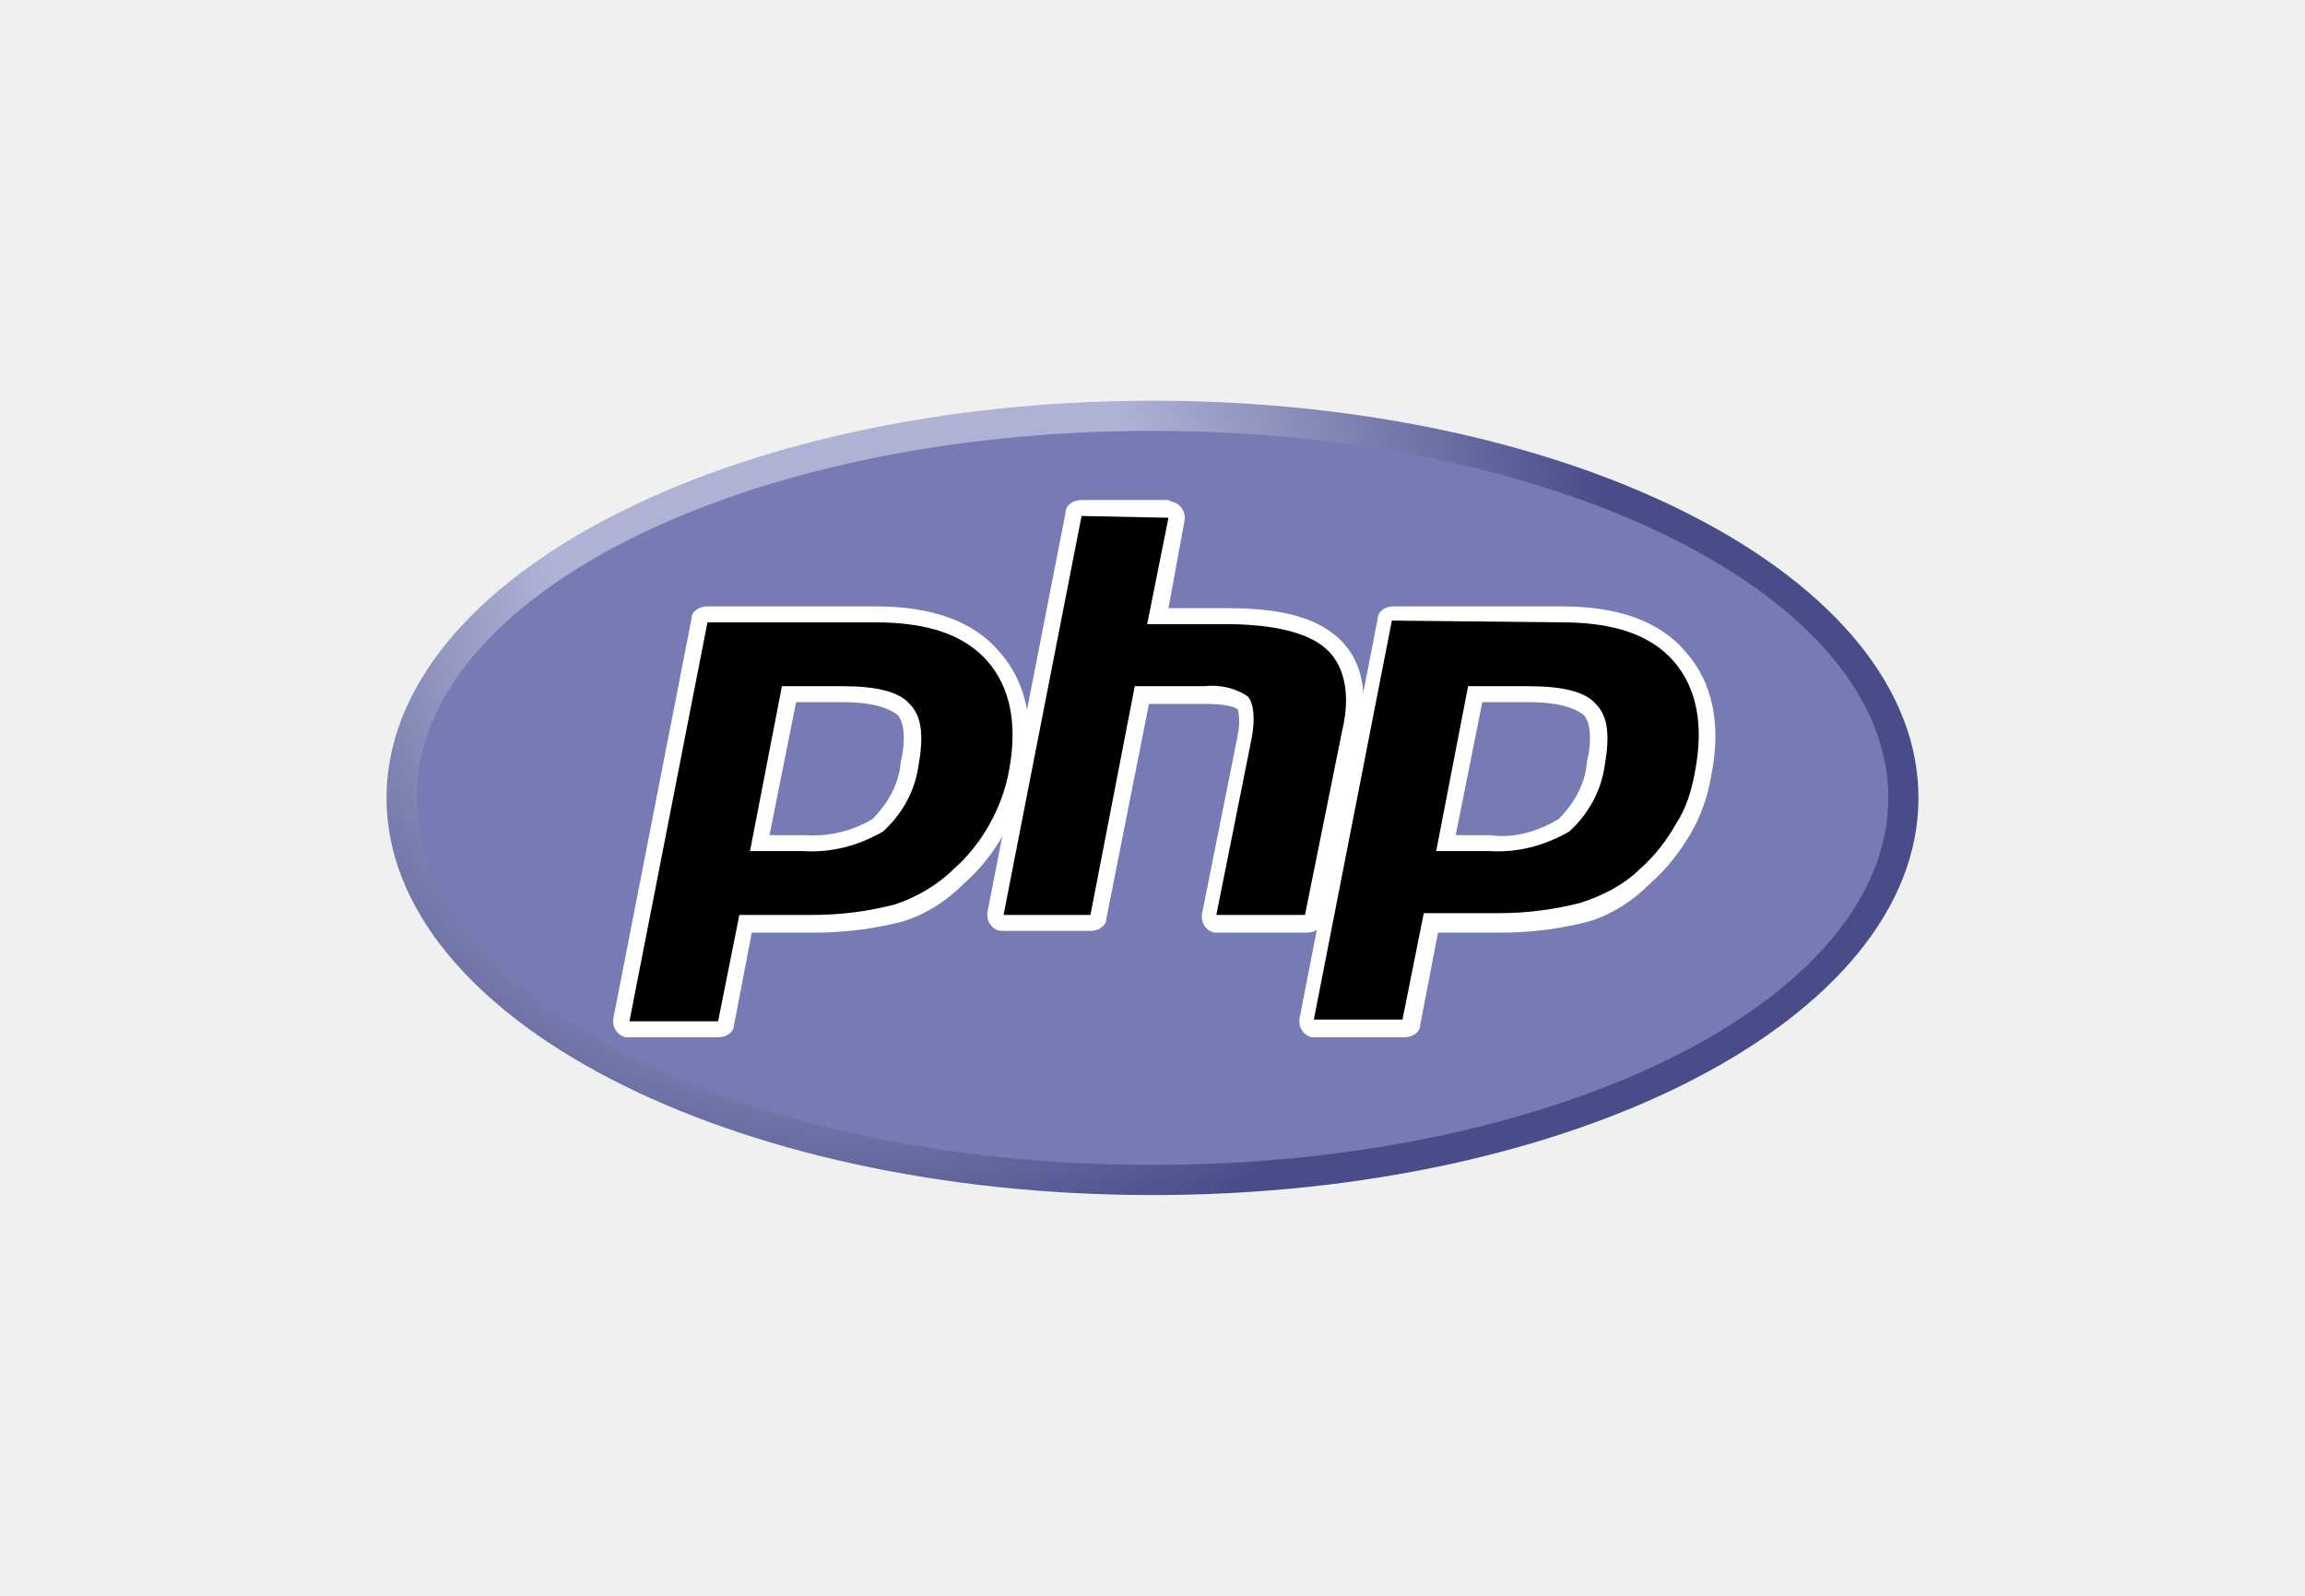
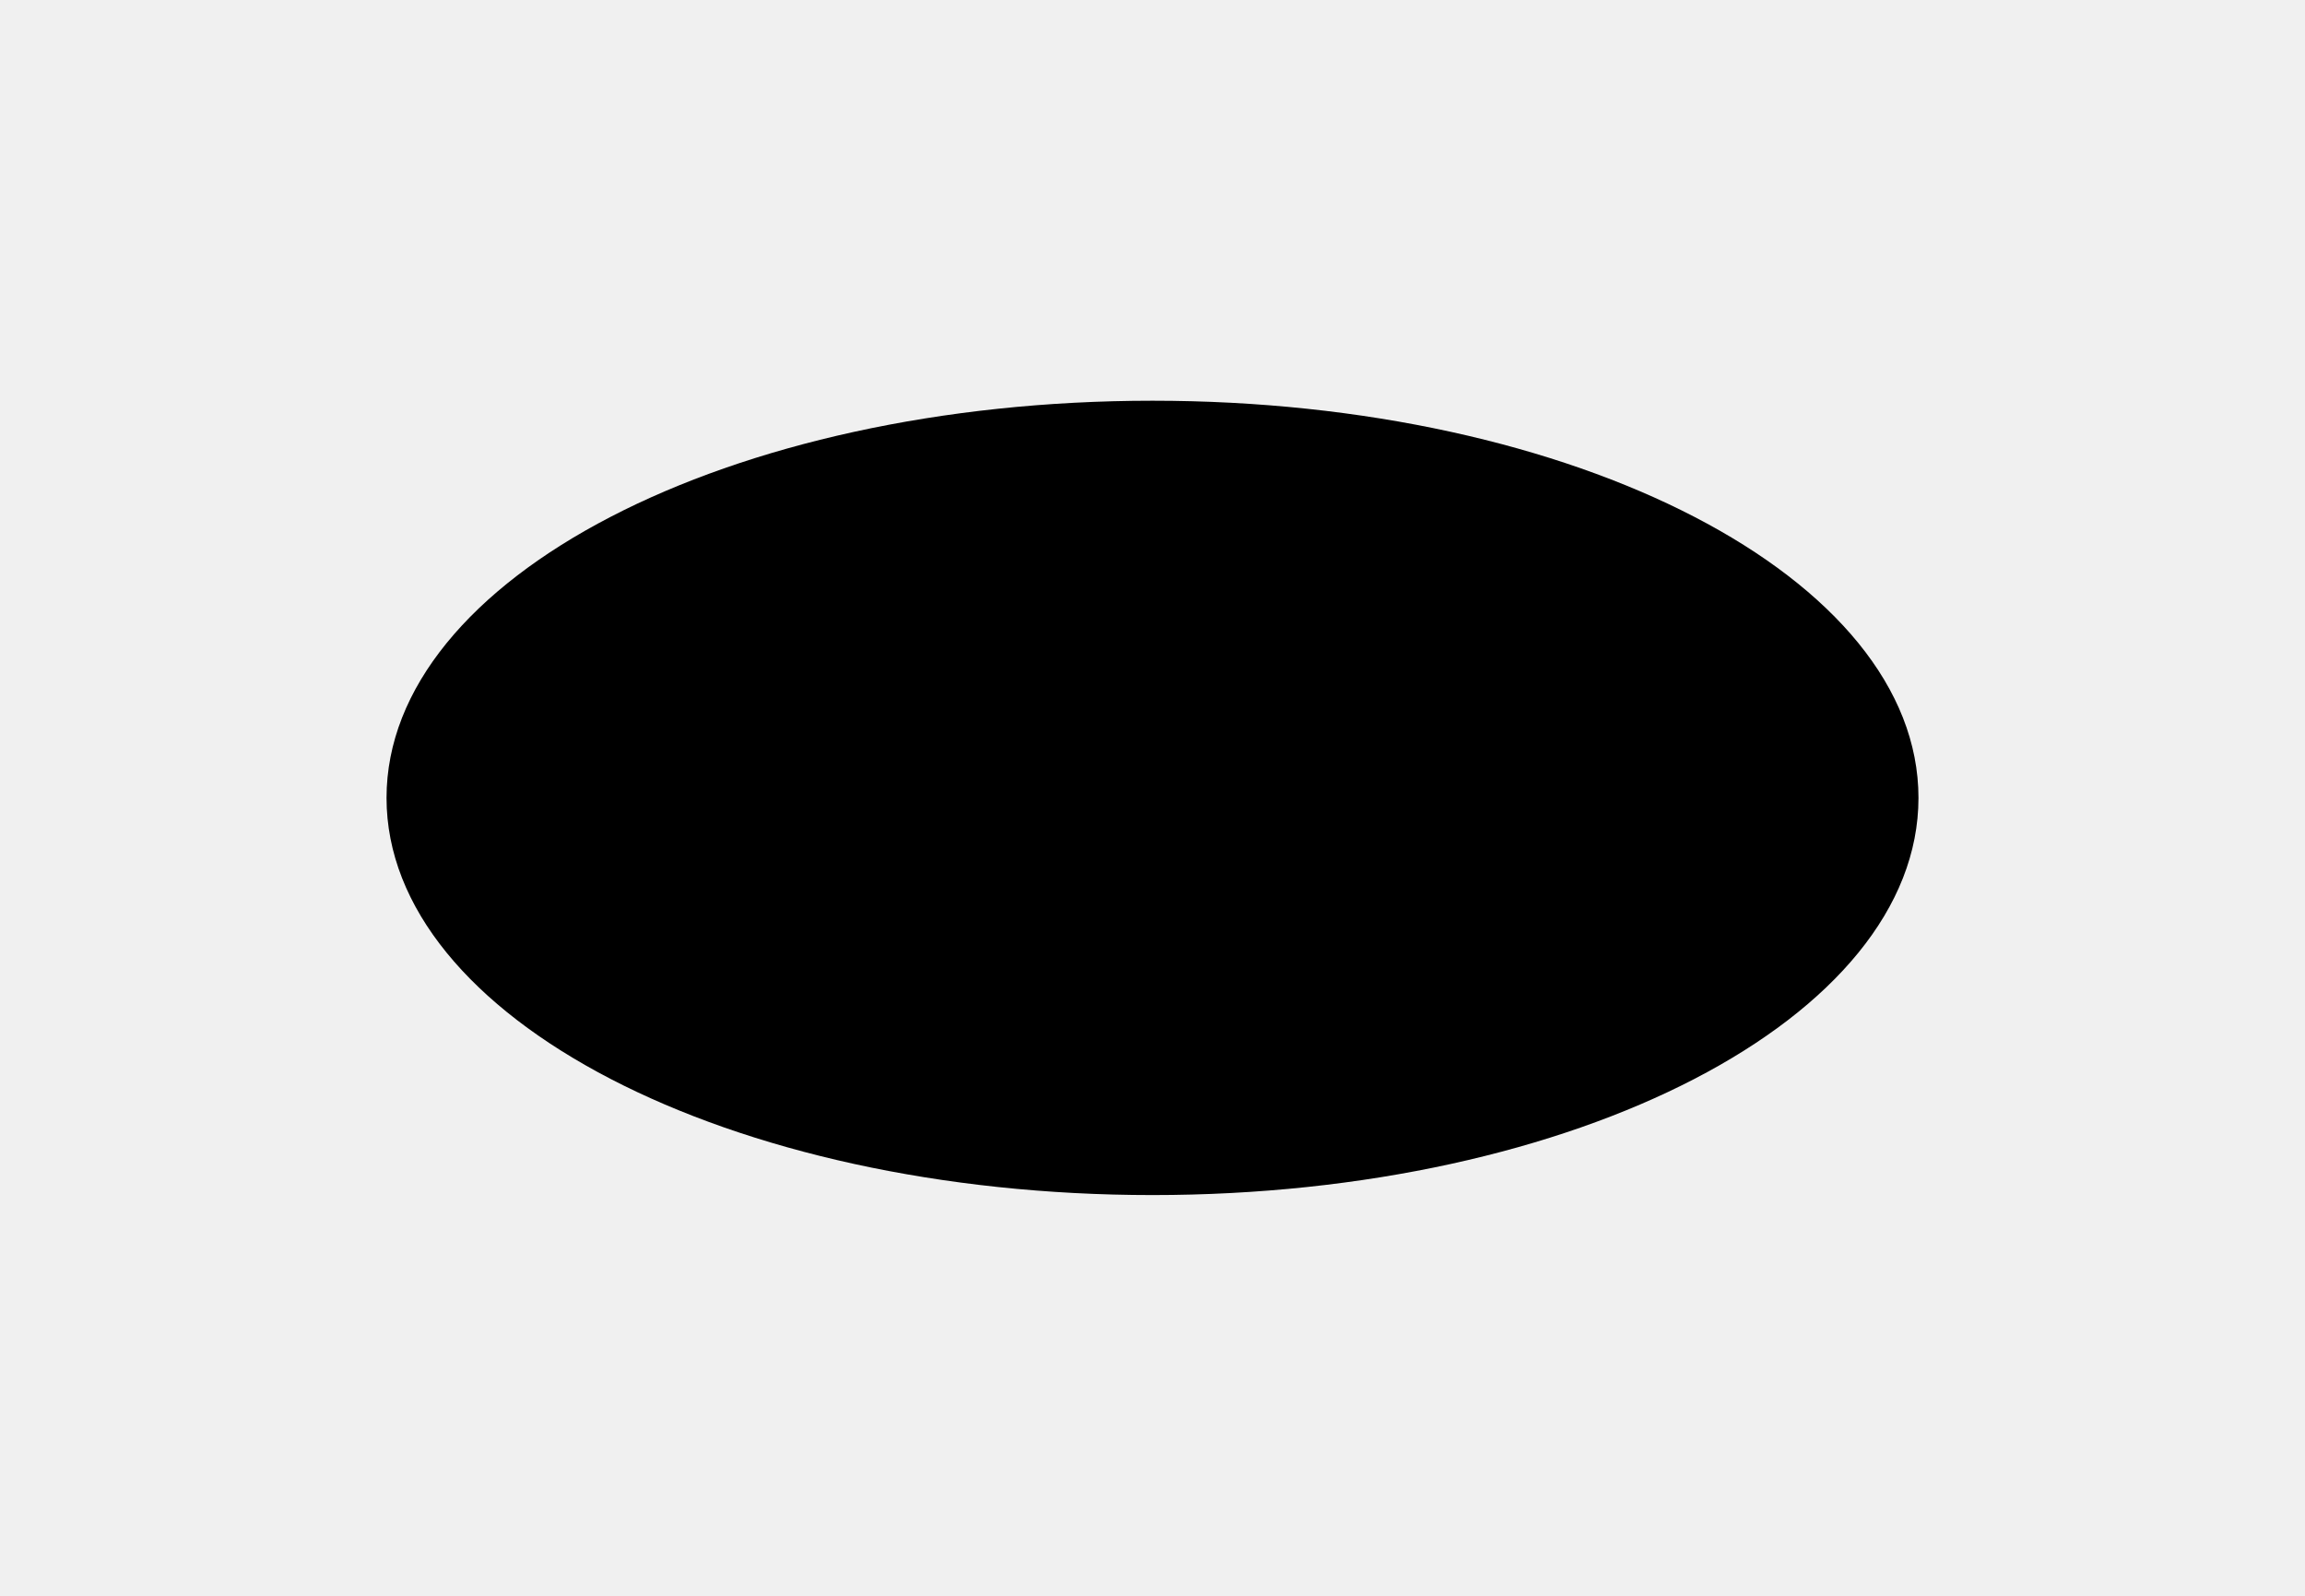
<svg xmlns="http://www.w3.org/2000/svg" xmlns:xlink="http://www.w3.org/1999/xlink" version="1.1" id="Layer_1" x="0px" y="0px" viewBox="0 0 130 90" style="enable-background:new 0 0 130 90;" xml:space="preserve">
  <style type="text/css">
	.st0{clip-path:url(#SVGID_2_);}
	.st1{fill:url(#SVGID_3_);}
	.st2{clip-path:url(#SVGID_5_);}
	.st3{fill:#777BB3;}
	.st4{clip-path:url(#SVGID_7_);}
	.st5{fill:#FFFFFF;}
</style>
  <g id="Layer_2_1_">
    <g id="Layer_1-2">
      <g id="PHP">
        <g>
          <defs>
            <path id="SVGID_1_" d="M21.8,45c0,12.4,19.3,22.4,43.2,22.4s43.2-10,43.2-22.4S88.9,22.6,65,22.6S21.8,32.6,21.8,45" />
          </defs>
          <clipPath id="SVGID_2_">
            <use xlink:href="#SVGID_1_" style="overflow:visible;" />
          </clipPath>
-           <g class="st0">
+           <g className="st0">
            <radialGradient id="SVGID_3_" cx="-33.789" cy="-47.935" r="0.948" gradientTransform="matrix(59.86 0 0 59.04 2070.62 2861.052)" gradientUnits="userSpaceOnUse">
              <stop offset="0" style="stop-color:#AEB2D5" />
              <stop offset="0.3" style="stop-color:#AEB2D5" />
              <stop offset="0.75" style="stop-color:#484C89" />
              <stop offset="1" style="stop-color:#484C89" />
            </radialGradient>
-             <path class="st1" d="M21.8,45c0,12.4,19.3,22.4,43.2,22.4s43.2-10,43.2-22.4S88.9,22.6,65,22.6S21.8,32.6,21.8,45" />
+             <path className="st1" d="M21.8,45c0,12.4,19.3,22.4,43.2,22.4s43.2-10,43.2-22.4S88.9,22.6,65,22.6S21.8,32.6,21.8,45" />
          </g>
        </g>
        <g>
          <defs>
            <rect id="SVGID_4_" x="20" y="20" width="90" height="49.9" />
          </defs>
          <clipPath id="SVGID_5_">
            <use xlink:href="#SVGID_4_" style="overflow:visible;" />
          </clipPath>
-           <g class="st2">
-             <path class="st3" d="M65,65.7c22.9,0,41.5-9.3,41.5-20.7S87.9,24.3,65,24.3S23.5,33.5,23.5,45S42.1,65.7,65,65.7" />
+           <g className="st2">
+             <path className="st3" d="M65,65.7c22.9,0,41.5-9.3,41.5-20.7S87.9,24.3,65,24.3S23.5,33.5,23.5,45S42.1,65.7,65,65.7" />
          </g>
        </g>
        <g>
          <defs>
            <rect id="SVGID_6_" x="20" y="20" width="90" height="49.9" />
          </defs>
          <clipPath id="SVGID_7_">
            <use xlink:href="#SVGID_6_" style="overflow:visible;" />
          </clipPath>
-           <g class="st4">
+           <g className="st4">
            <path d="M45.3,47.6c1.5,0.1,2.9-0.2,4.2-1c1-0.9,1.7-2.1,1.8-3.5c0.3-1.5,0.2-2.6-0.3-3.1s-1.7-0.9-3.4-0.9h-3l-1.7,8.5H45.3z        M35.4,58c-0.1,0-0.3-0.1-0.4-0.2c-0.1-0.1-0.1-0.2-0.1-0.4L39.4,35c0-0.2,0.2-0.4,0.5-0.4h9.5c3,0,5.2,0.8,6.6,2.4       c1.4,1.6,1.8,3.8,1.3,6.6c-0.4,2.2-1.6,4.3-3.3,5.8c-1,0.9-2.2,1.6-3.5,2.1c-1.5,0.4-3.1,0.6-4.7,0.6h-3.9l-1.1,5.6       c0,0.2-0.2,0.4-0.5,0.4L35.4,58z" />
-             <path class="st5" d="M44.9,39.6h2.6c2.1,0,2.8,0.5,3.1,0.7c0.4,0.4,0.5,1.4,0.2,2.7c-0.1,1.2-0.7,2.3-1.6,3.2       c-1.2,0.7-2.5,1-3.9,0.9h-1.9L44.9,39.6L44.9,39.6z M49.4,34.2h-9.5c-0.5,0-0.9,0.3-0.9,0.7l-4.4,22.5c-0.1,0.5,0.2,1,0.7,1.1       h0.2h5c0.5,0,0.9-0.3,0.9-0.7l1-5.2h3.5c1.7,0,3.3-0.2,4.9-0.6c1.4-0.4,2.6-1.2,3.6-2.2c1.8-1.6,2.9-3.7,3.4-6       c0.6-2.9,0.1-5.3-1.4-7C54.9,35,52.5,34.2,49.4,34.2 M42.3,48h3c1.6,0.1,3.1-0.3,4.5-1.1c1.1-1,1.8-2.3,2-3.7       c0.3-1.7,0.2-2.8-0.5-3.5c-0.6-0.7-1.9-1-3.8-1h-3.4L42.3,48 M49.4,35.1c2.9,0,5,0.7,6.3,2.2c1.3,1.5,1.7,3.6,1.2,6.2       c-0.2,1.1-0.6,2.1-1.1,3c-0.5,0.9-1.2,1.8-2,2.5c-0.9,0.9-2.1,1.6-3.3,2c-1.5,0.4-3.1,0.6-4.6,0.6h-4.2l-1.2,6h-5l4.4-22.5       L49.4,35.1" />
+             <path className="st5" d="M44.9,39.6h2.6c2.1,0,2.8,0.5,3.1,0.7c0.4,0.4,0.5,1.4,0.2,2.7c-0.1,1.2-0.7,2.3-1.6,3.2       c-1.2,0.7-2.5,1-3.9,0.9h-1.9L44.9,39.6L44.9,39.6z M49.4,34.2h-9.5c-0.5,0-0.9,0.3-0.9,0.7l-4.4,22.5c-0.1,0.5,0.2,1,0.7,1.1       h0.2h5c0.5,0,0.9-0.3,0.9-0.7l1-5.2h3.5c1.7,0,3.3-0.2,4.9-0.6c1.4-0.4,2.6-1.2,3.6-2.2c1.8-1.6,2.9-3.7,3.4-6       c0.6-2.9,0.1-5.3-1.4-7C54.9,35,52.5,34.2,49.4,34.2 M42.3,48h3c1.6,0.1,3.1-0.3,4.5-1.1c1.1-1,1.8-2.3,2-3.7       c0.3-1.7,0.2-2.8-0.5-3.5c-0.6-0.7-1.9-1-3.8-1h-3.4L42.3,48 M49.4,35.1c2.9,0,5,0.7,6.3,2.2c1.3,1.5,1.7,3.6,1.2,6.2       c-0.2,1.1-0.6,2.1-1.1,3c-0.5,0.9-1.2,1.8-2,2.5c-0.9,0.9-2.1,1.6-3.3,2c-1.5,0.4-3.1,0.6-4.6,0.6h-4.2l-1.2,6h-5l4.4-22.5       L49.4,35.1" />
            <path d="M68.7,52c-0.1,0-0.3-0.1-0.4-0.2c-0.1-0.1-0.1-0.2-0.1-0.4l2-9.9c0.2-0.9,0.1-1.6-0.1-1.9c-0.3-0.3-0.7-0.5-2.1-0.5       h-3.6l-2.5,12.5c0,0.2-0.2,0.4-0.5,0.4h-4.9c-0.3,0-0.5-0.2-0.5-0.5c0,0,0,0,0,0c0,0,0-0.1,0-0.1L60.5,29       c0-0.2,0.2-0.4,0.5-0.4h4.9c0.3,0,0.5,0.2,0.5,0.5l0,0v0.1l-1.1,5.4h3.8c2.9,0,4.9,0.5,6,1.5c1.1,1,1.5,2.8,1.1,5l-2.1,10.4       c0,0.2-0.2,0.4-0.5,0.4L68.7,52z" />
-             <path class="st5" d="M65.9,28.2H61c-0.5,0-0.9,0.3-0.9,0.7l-4.4,22.5c-0.1,0.5,0.2,1,0.7,1.1h0.2h4.9c0.5,0,0.9-0.3,0.9-0.7       l2.4-12.1H68c1.5,0,1.8,0.3,1.8,0.3c0,0,0.2,0.5,0,1.5l-2,10c-0.1,0.5,0.2,1,0.7,1.1h0.2h5c0.5,0,0.9-0.3,0.9-0.7l2.1-10.4       c0.5-2.5,0.1-4.3-1.2-5.5c-1.3-1.2-3.3-1.7-6.3-1.7h-3.3l0.9-4.9c0.1-0.5-0.2-1-0.7-1.1L65.9,28.2 M65.9,29.2l-1.2,6h4.4       c2.8,0,4.7,0.5,5.7,1.4c1,0.9,1.4,2.5,0.9,4.6l-2.1,10.4h-5l2-10c0.2-1.1,0.1-1.9-0.2-2.3c-0.7-0.5-1.6-0.7-2.5-0.6H64       l-2.5,12.9h-4.9L61,29.1L65.9,29.2" />
+             <path className="st5" d="M65.9,28.2H61c-0.5,0-0.9,0.3-0.9,0.7l-4.4,22.5c-0.1,0.5,0.2,1,0.7,1.1h0.2h4.9c0.5,0,0.9-0.3,0.9-0.7       l2.4-12.1H68c1.5,0,1.8,0.3,1.8,0.3c0,0,0.2,0.5,0,1.5l-2,10c-0.1,0.5,0.2,1,0.7,1.1h0.2h5c0.5,0,0.9-0.3,0.9-0.7l2.1-10.4       c0.5-2.5,0.1-4.3-1.2-5.5c-1.3-1.2-3.3-1.7-6.3-1.7h-3.3l0.9-4.9c0.1-0.5-0.2-1-0.7-1.1L65.9,28.2 M65.9,29.2l-1.2,6h4.4       c2.8,0,4.7,0.5,5.7,1.4c1,0.9,1.4,2.5,0.9,4.6l-2.1,10.4h-5l2-10c0.2-1.1,0.1-1.9-0.2-2.3c-0.7-0.5-1.6-0.7-2.5-0.6H64       l-2.5,12.9h-4.9L61,29.1L65.9,29.2" />
            <path d="M84,47.6c1.5,0.1,2.9-0.2,4.2-1c1-0.9,1.6-2.1,1.8-3.4c0.3-1.5,0.2-2.6-0.3-3.1c-0.5-0.6-1.7-0.9-3.4-0.9h-3l-1.7,8.5       L84,47.6z M74.1,58c-0.1,0-0.3-0.1-0.4-0.2c-0.1-0.1-0.1-0.2-0.1-0.4L78.1,35c0-0.2,0.2-0.4,0.5-0.4h9.5c3,0,5.2,0.8,6.6,2.4       c1.4,1.6,1.8,3.8,1.3,6.6c-0.2,1.1-0.6,2.2-1.2,3.1c-0.5,1-1.3,1.9-2.1,2.6c-1,0.9-2.2,1.6-3.5,2.1c-1.5,0.4-3.1,0.6-4.7,0.6       h-3.9l-1.1,5.6c0,0.2-0.2,0.4-0.5,0.4L74.1,58z" />
-             <path class="st5" d="M83.6,39.6h2.6c2.1,0,2.8,0.5,3.1,0.7c0.4,0.4,0.5,1.4,0.2,2.7c-0.1,1.2-0.7,2.3-1.6,3.2       c-1.2,0.7-2.5,1.1-3.9,0.9h-1.9L83.6,39.6L83.6,39.6z M88.1,34.2h-9.5c-0.5,0-0.9,0.3-0.9,0.7l-4.4,22.5       c-0.1,0.5,0.2,1,0.7,1.1h0.2h5c0.5,0,0.9-0.3,0.9-0.7l1-5.2h3.5c1.7,0,3.3-0.2,4.9-0.6c1.4-0.4,2.6-1.2,3.6-2.2       c0.9-0.8,1.6-1.7,2.2-2.7c0.6-1,1-2.1,1.2-3.3c0.6-2.9,0.1-5.3-1.4-7C93.6,35,91.2,34.2,88.1,34.2 M81,48h3       c1.6,0.1,3.1-0.3,4.5-1.1c1.1-1,1.8-2.3,2-3.7c0.3-1.7,0.2-2.8-0.5-3.5c-0.6-0.7-1.9-1-3.8-1h-3.4L81,48 M88.1,35.1       c2.9,0,5,0.7,6.3,2.2c1.3,1.5,1.7,3.6,1.2,6.2c-0.2,1.1-0.5,2.1-1.1,3c-0.5,0.9-1.2,1.8-2,2.5c-0.9,0.9-2.1,1.5-3.3,1.9       c-1.5,0.4-3.1,0.6-4.6,0.6h-4.3l-1.2,6h-5l4.4-22.5L88.1,35.1" />
+             <path className="st5" d="M83.6,39.6h2.6c2.1,0,2.8,0.5,3.1,0.7c0.4,0.4,0.5,1.4,0.2,2.7c-0.1,1.2-0.7,2.3-1.6,3.2       c-1.2,0.7-2.5,1.1-3.9,0.9h-1.9L83.6,39.6L83.6,39.6z M88.1,34.2h-9.5c-0.5,0-0.9,0.3-0.9,0.7l-4.4,22.5       c-0.1,0.5,0.2,1,0.7,1.1h0.2h5c0.5,0,0.9-0.3,0.9-0.7l1-5.2h3.5c1.7,0,3.3-0.2,4.9-0.6c1.4-0.4,2.6-1.2,3.6-2.2       c0.9-0.8,1.6-1.7,2.2-2.7c0.6-1,1-2.1,1.2-3.3c0.6-2.9,0.1-5.3-1.4-7C93.6,35,91.2,34.2,88.1,34.2 M81,48h3       c1.6,0.1,3.1-0.3,4.5-1.1c1.1-1,1.8-2.3,2-3.7c0.3-1.7,0.2-2.8-0.5-3.5c-0.6-0.7-1.9-1-3.8-1h-3.4L81,48 M88.1,35.1       c2.9,0,5,0.7,6.3,2.2c1.3,1.5,1.7,3.6,1.2,6.2c-0.2,1.1-0.5,2.1-1.1,3c-0.5,0.9-1.2,1.8-2,2.5c-0.9,0.9-2.1,1.5-3.3,1.9       c-1.5,0.4-3.1,0.6-4.6,0.6h-4.3l-1.2,6h-5l4.4-22.5L88.1,35.1" />
          </g>
        </g>
      </g>
    </g>
  </g>
</svg>
